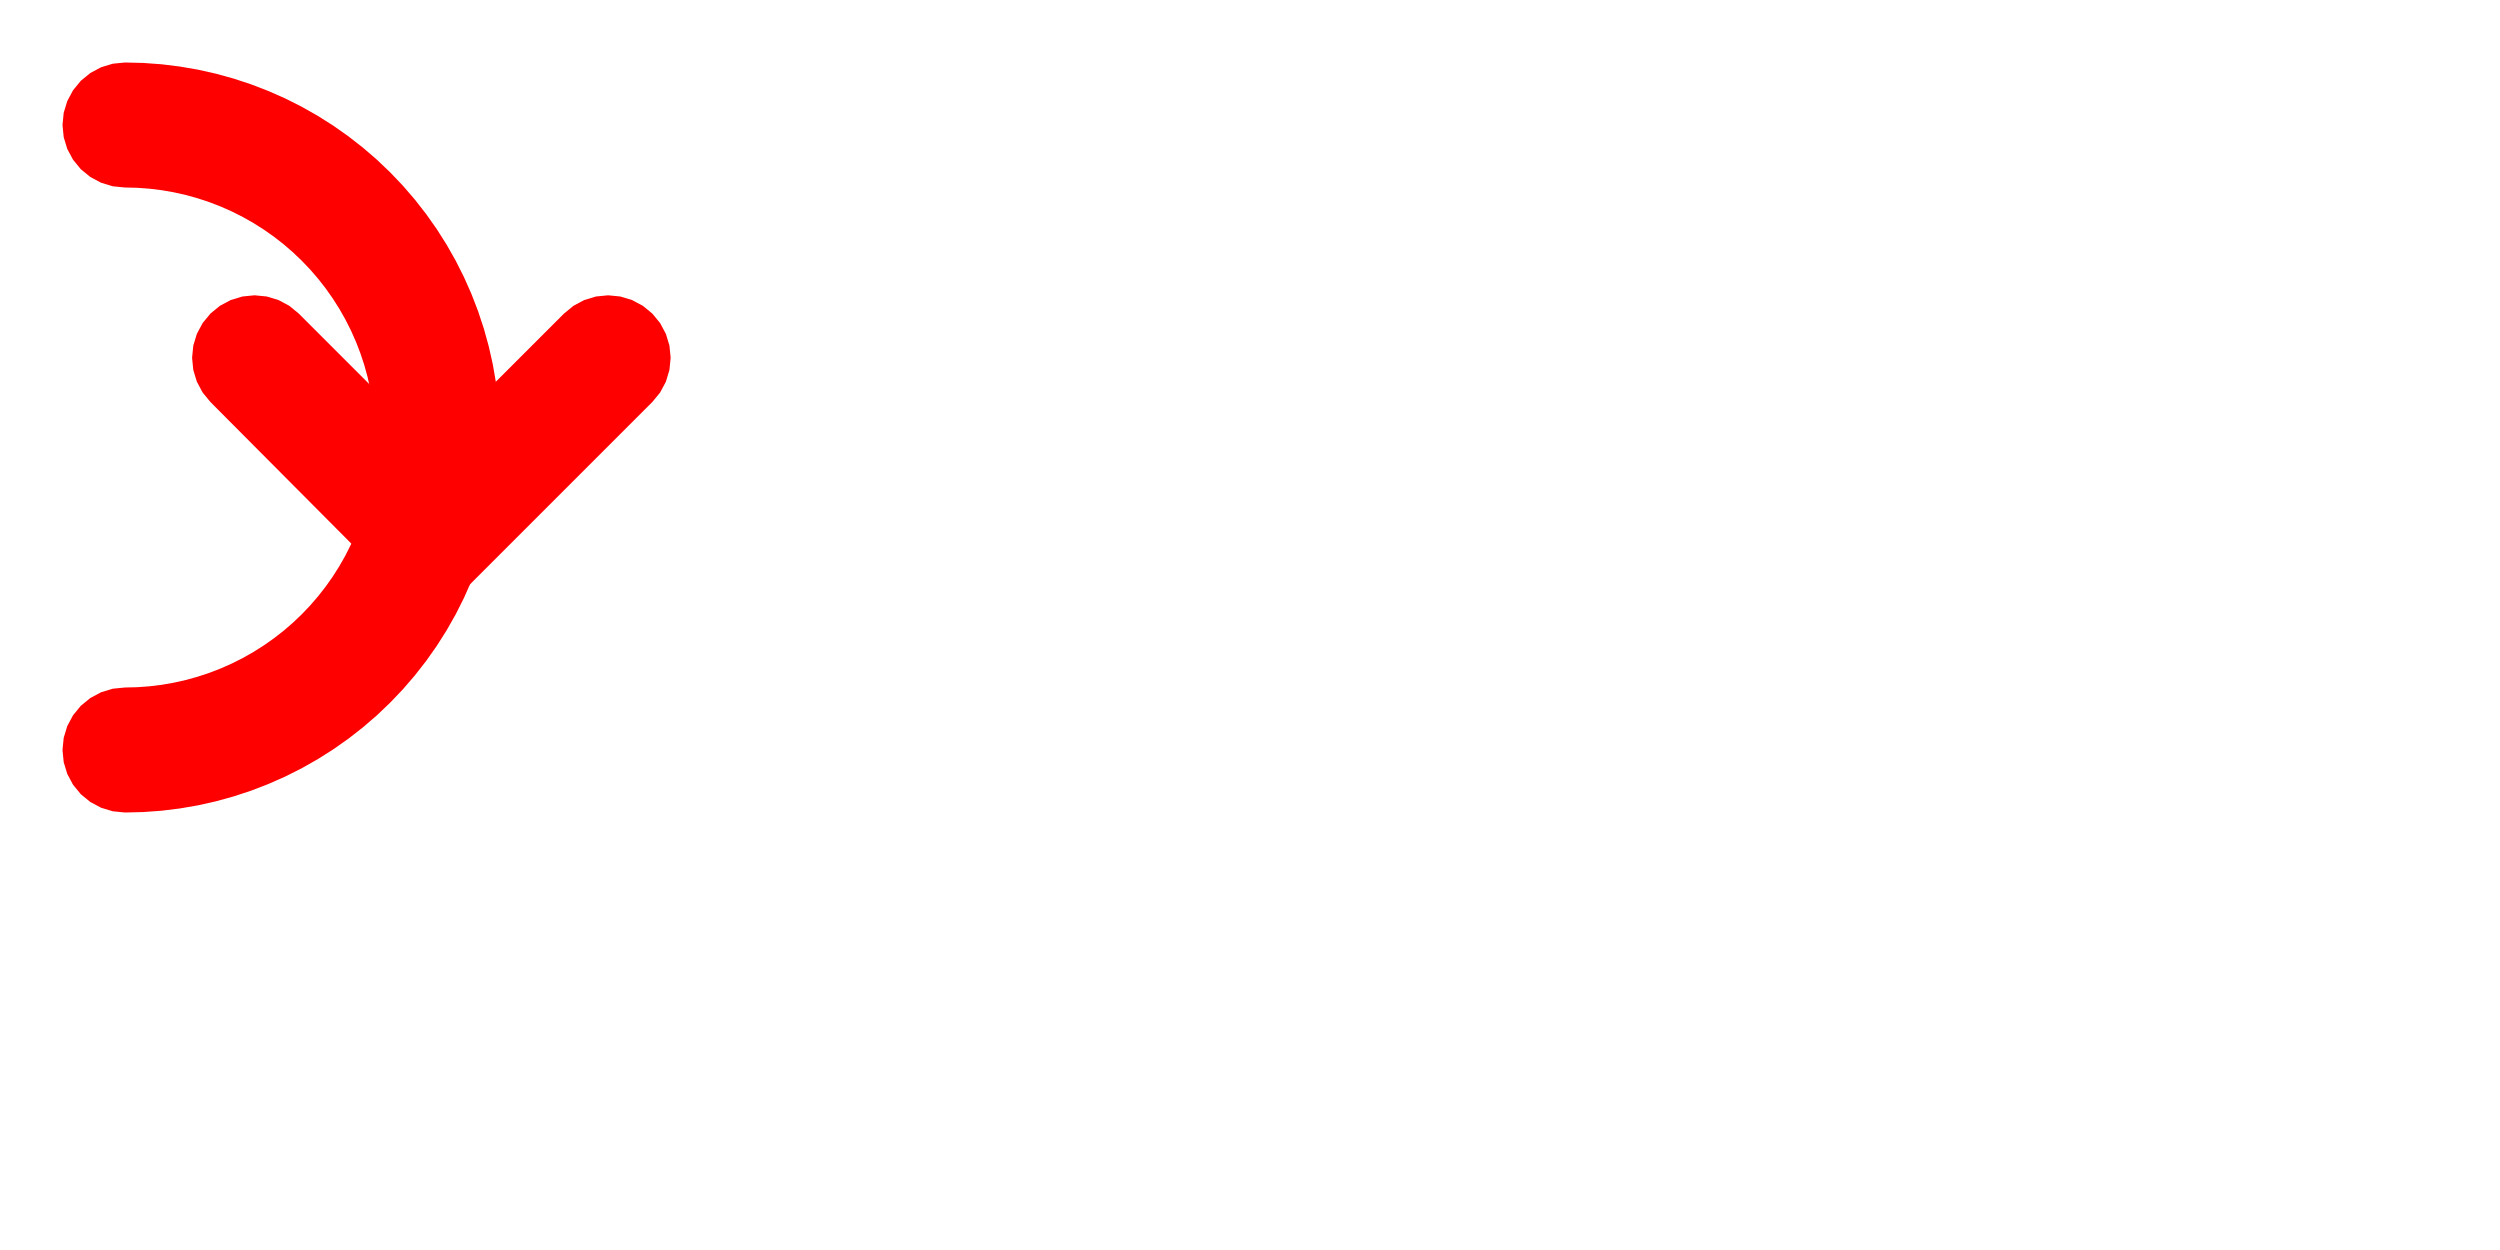
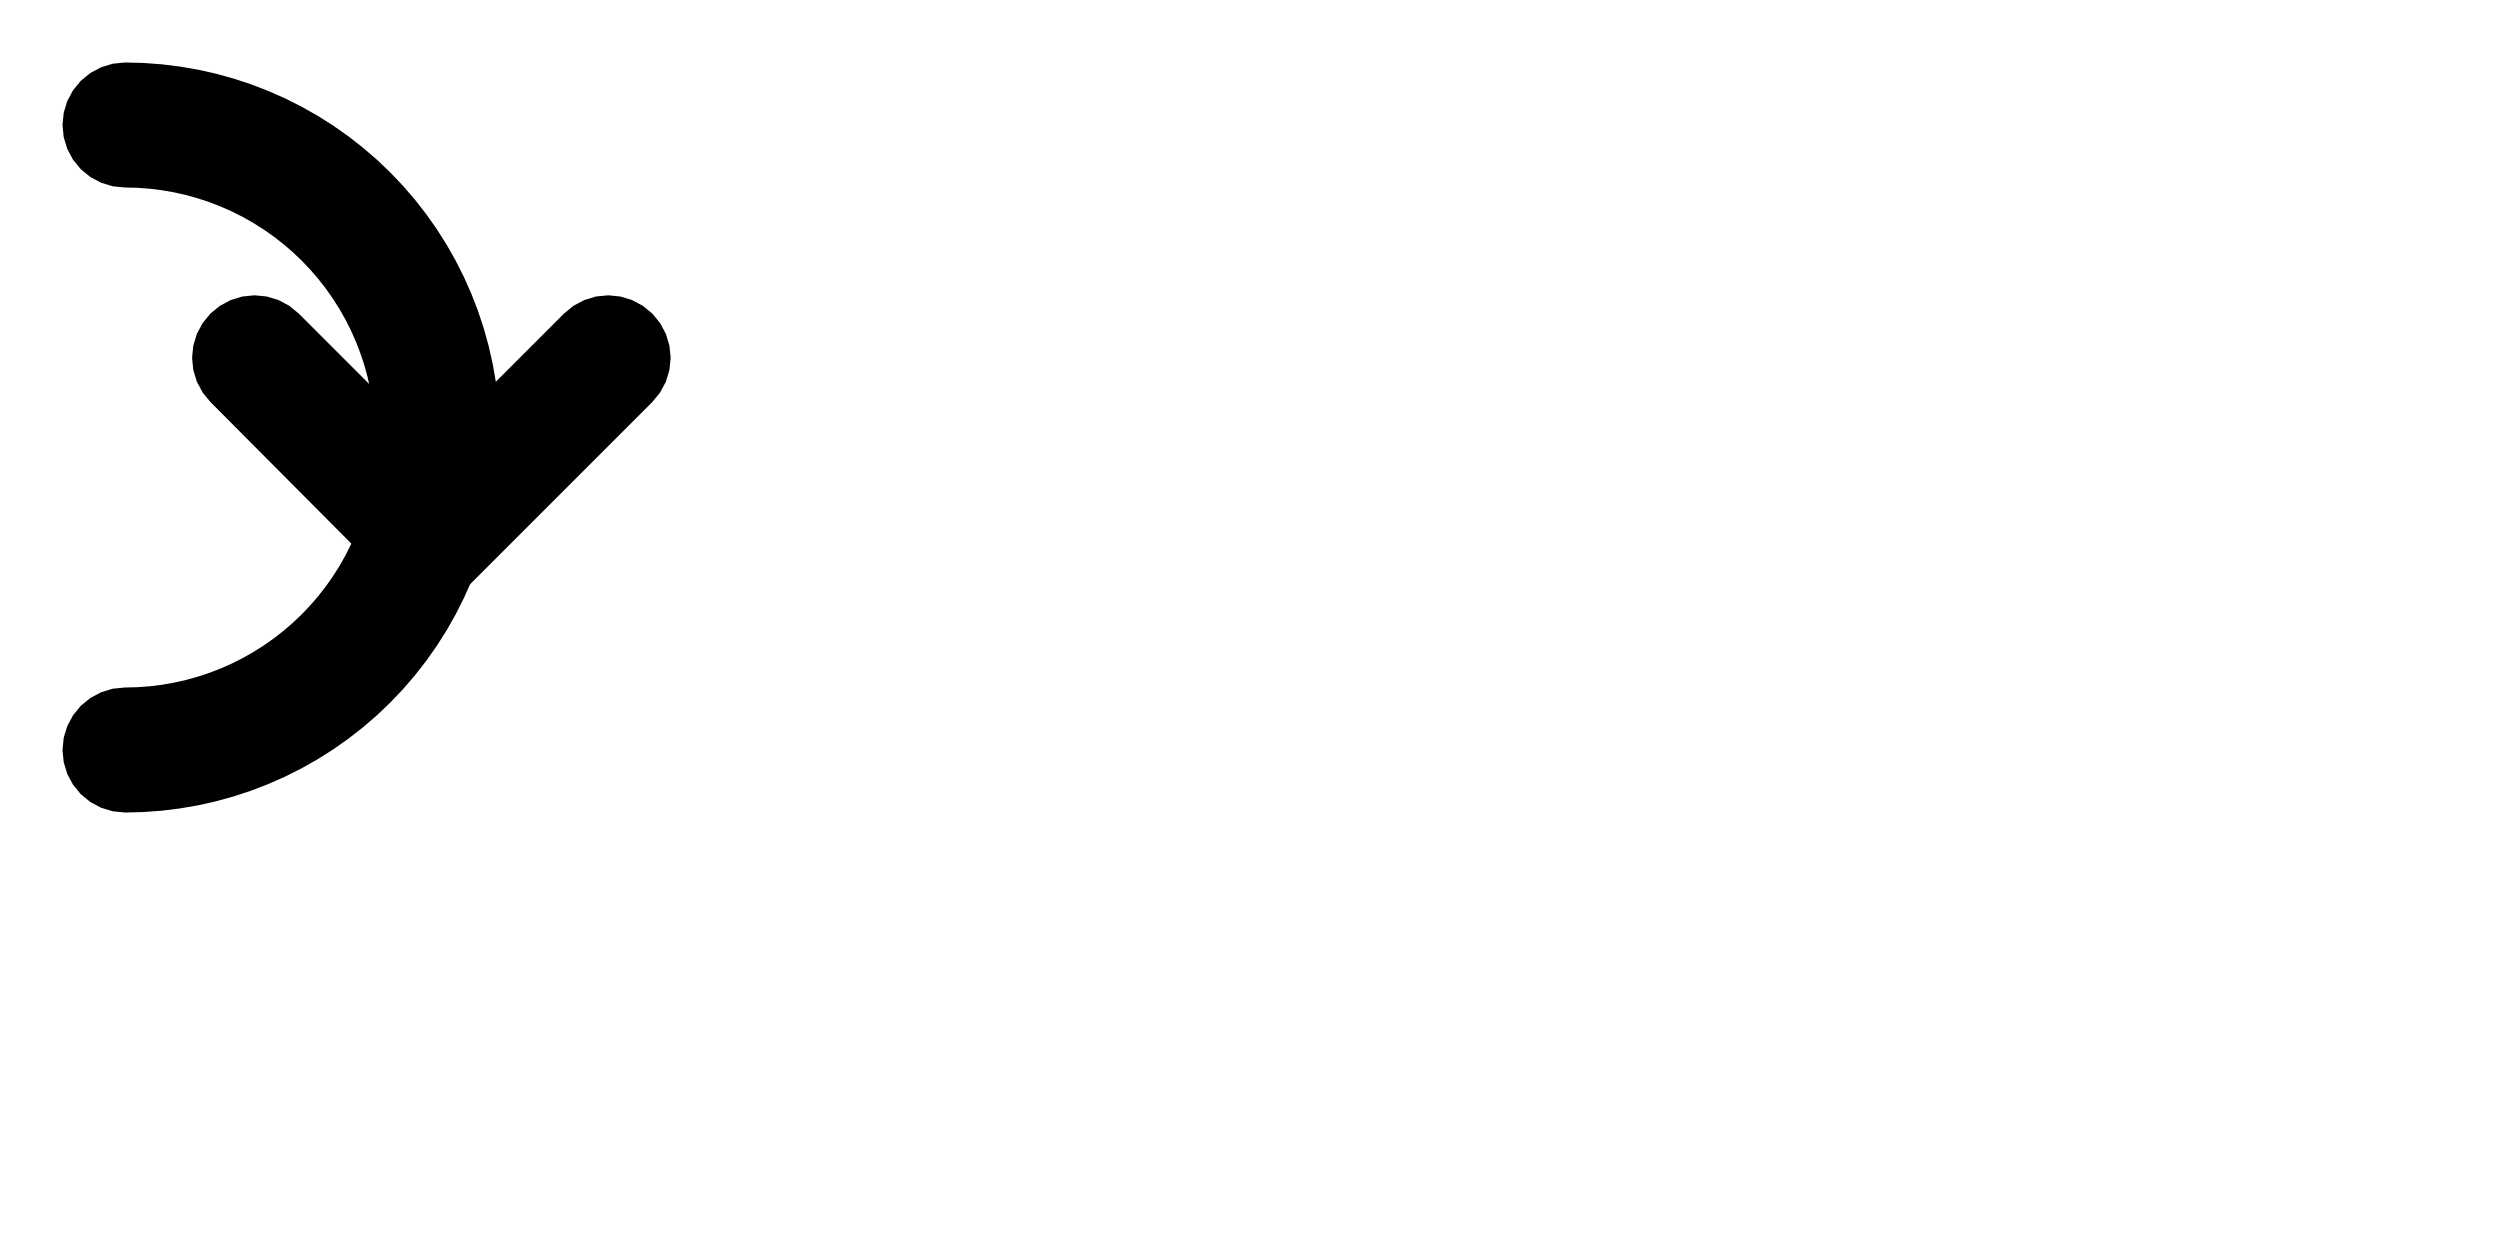
<svg xmlns="http://www.w3.org/2000/svg" width="200" height="100" viewBox="-200 0 200 100">
-   <path style="fill:#ff0000;stroke:none" d=" M-189.019 15.024 L-188.04 15.096 L-187.065 15.216 L-186.098 15.384 L-185.14 15.599 L-184.194 15.861 L-183.262 16.169 L-182.346 16.522 L-181.449 16.92 L-180.572 17.362 L-179.718 17.845 L-178.889 18.371 L-178.086 18.936 L-177.312 19.54 L-176.569 20.181 L-175.858 20.858 L-175.181 21.569 L-174.54 22.312 L-173.936 23.086 L-173.371 23.889 L-172.845 24.718 L-172.362 25.572 L-171.92 26.449 L-171.522 27.346 L-171.169 28.262 L-170.861 29.194 L-170.599 30.14 L-170.384 31.098 L-170.216 32.065 L-170.096 33.04 L-170.024 34.019 L-170 35 L-170.024 35.981 L-170.096 36.96 L-170.216 37.935 L-170.384 38.902 L-170.599 39.86 L-170.861 40.806 L-171.169 41.738 L-171.522 42.654 L-171.92 43.551 L-172.362 44.428 L-172.845 45.282 L-173.371 46.111 L-173.936 46.914 L-174.54 47.688 L-175.181 48.431 L-175.858 49.142 L-176.569 49.819 L-177.312 50.46 L-178.086 51.064 L-178.889 51.629 L-179.718 52.155 L-180.572 52.638 L-181.449 53.08 L-182.346 53.478 L-183.262 53.831 L-184.194 54.139 L-185.14 54.401 L-186.098 54.616 L-187.065 54.784 L-188.04 54.904 L-189.019 54.976 L-190 55 L-190.975 55.096 L-191.913 55.381 L-192.778 55.843 L-193.536 56.464 L-194.157 57.222 L-194.619 58.087 L-194.904 59.025 L-195 60 L-194.904 60.975 L-194.619 61.913 L-194.157 62.778 L-193.536 63.536 L-192.778 64.157 L-191.913 64.619 L-190.975 64.904 L-190 65 L-188.528 64.964 L-187.059 64.856 L-185.598 64.675 L-184.147 64.424 L-182.711 64.101 L-181.291 63.708 L-179.893 63.246 L-178.52 62.716 L-177.173 62.12 L-175.858 61.458 L-174.577 60.732 L-173.333 59.944 L-172.129 59.096 L-170.968 58.19 L-169.853 57.229 L-168.787 56.213 L-167.771 55.147 L-166.81 54.032 L-165.904 52.871 L-165.056 51.667 L-164.268 50.423 L-163.542 49.142 L-162.88 47.827 L-162.284 46.48 L-161.754 45.107 L-161.292 43.709 L-160.899 42.289 L-160.576 40.853 L-160.325 39.402 L-160.144 37.941 L-160.036 36.472 L-160 35 L-160.036 33.528 L-160.144 32.059 L-160.325 30.598 L-160.576 29.147 L-160.899 27.711 L-161.292 26.291 L-161.754 24.893 L-162.284 23.519 L-162.88 22.173 L-163.542 20.858 L-164.268 19.577 L-165.056 18.333 L-165.904 17.129 L-166.81 15.968 L-167.771 14.853 L-168.787 13.787 L-169.853 12.771 L-170.968 11.81 L-172.129 10.904 L-173.333 10.056 L-174.577 9.268 L-175.858 8.542 L-177.173 7.88 L-178.52 7.284 L-179.893 6.754 L-181.291 6.292 L-182.711 5.899 L-184.147 5.576 L-185.598 5.325 L-187.059 5.144 L-188.528 5.036 L-190 5 L-190.975 5.096 L-191.913 5.381 L-192.778 5.843 L-193.536 6.464 L-194.157 7.222 L-194.619 8.087 L-194.904 9.025 L-195 10 L-194.904 10.975 L-194.619 11.913 L-194.157 12.778 L-193.536 13.536 L-192.778 14.157 L-191.913 14.619 L-190.975 14.904 L-190 15 Z" />
-   <path style="fill:#ff0000;stroke:none" d=" M-176.855 24.466 L-177.719 24.004 L-178.657 23.72 L-179.633 23.623 L-180.608 23.72 L-181.546 24.004 L-182.411 24.466 L-183.168 25.088 L-183.79 25.846 L-184.252 26.71 L-184.537 27.648 L-184.633 28.623 L-184.537 29.599 L-184.252 30.537 L-183.79 31.401 L-183.168 32.159 L-165.534 49.88 L-147.813 32.159 L-147.191 31.401 L-146.729 30.537 L-146.445 29.599 L-146.348 28.624 L-146.445 27.648 L-146.729 26.71 L-147.191 25.846 L-147.813 25.088 L-148.571 24.466 L-149.435 24.004 L-150.373 23.72 L-151.348 23.624 L-152.324 23.72 L-153.262 24.004 L-154.126 24.466 L-154.884 25.088 L-165.491 35.695 L-176.097 25.088 Z" />
+   <path d=" M-189.019 15.024 L-188.04 15.096 L-187.065 15.216 L-186.098 15.384 L-185.14 15.599 L-184.194 15.861 L-183.262 16.169 L-182.346 16.522 L-181.449 16.92 L-180.572 17.362 L-179.718 17.845 L-178.889 18.371 L-178.086 18.936 L-177.312 19.54 L-176.569 20.181 L-175.858 20.858 L-175.181 21.569 L-174.54 22.312 L-173.936 23.086 L-173.371 23.889 L-172.845 24.718 L-172.362 25.572 L-171.92 26.449 L-171.522 27.346 L-171.169 28.262 L-170.861 29.194 L-170.599 30.14 L-170.384 31.098 L-170.216 32.065 L-170.096 33.04 L-170.024 34.019 L-170 35 L-170.024 35.981 L-170.096 36.96 L-170.216 37.935 L-170.384 38.902 L-170.599 39.86 L-170.861 40.806 L-171.169 41.738 L-171.522 42.654 L-171.92 43.551 L-172.362 44.428 L-172.845 45.282 L-173.371 46.111 L-173.936 46.914 L-174.54 47.688 L-175.181 48.431 L-175.858 49.142 L-176.569 49.819 L-177.312 50.46 L-178.086 51.064 L-178.889 51.629 L-179.718 52.155 L-180.572 52.638 L-181.449 53.08 L-182.346 53.478 L-183.262 53.831 L-184.194 54.139 L-185.14 54.401 L-186.098 54.616 L-187.065 54.784 L-188.04 54.904 L-189.019 54.976 L-190 55 L-190.975 55.096 L-191.913 55.381 L-192.778 55.843 L-193.536 56.464 L-194.157 57.222 L-194.619 58.087 L-194.904 59.025 L-195 60 L-194.904 60.975 L-194.619 61.913 L-194.157 62.778 L-193.536 63.536 L-192.778 64.157 L-191.913 64.619 L-190.975 64.904 L-190 65 L-188.528 64.964 L-187.059 64.856 L-185.598 64.675 L-184.147 64.424 L-182.711 64.101 L-181.291 63.708 L-179.893 63.246 L-178.52 62.716 L-177.173 62.12 L-175.858 61.458 L-174.577 60.732 L-173.333 59.944 L-172.129 59.096 L-170.968 58.19 L-169.853 57.229 L-168.787 56.213 L-167.771 55.147 L-166.81 54.032 L-165.904 52.871 L-165.056 51.667 L-164.268 50.423 L-163.542 49.142 L-162.88 47.827 L-162.284 46.48 L-161.754 45.107 L-161.292 43.709 L-160.899 42.289 L-160.576 40.853 L-160.325 39.402 L-160.144 37.941 L-160.036 36.472 L-160 35 L-160.036 33.528 L-160.144 32.059 L-160.325 30.598 L-160.576 29.147 L-160.899 27.711 L-161.292 26.291 L-161.754 24.893 L-162.284 23.519 L-162.88 22.173 L-163.542 20.858 L-164.268 19.577 L-165.056 18.333 L-165.904 17.129 L-166.81 15.968 L-167.771 14.853 L-168.787 13.787 L-169.853 12.771 L-170.968 11.81 L-172.129 10.904 L-173.333 10.056 L-174.577 9.268 L-175.858 8.542 L-177.173 7.88 L-178.52 7.284 L-179.893 6.754 L-181.291 6.292 L-182.711 5.899 L-184.147 5.576 L-185.598 5.325 L-187.059 5.144 L-188.528 5.036 L-190 5 L-190.975 5.096 L-191.913 5.381 L-192.778 5.843 L-193.536 6.464 L-194.157 7.222 L-194.619 8.087 L-194.904 9.025 L-195 10 L-194.904 10.975 L-194.619 11.913 L-194.157 12.778 L-193.536 13.536 L-192.778 14.157 L-191.913 14.619 L-190.975 14.904 L-190 15 Z" />
+   <path d=" M-176.855 24.466 L-177.719 24.004 L-178.657 23.72 L-179.633 23.623 L-180.608 23.72 L-181.546 24.004 L-182.411 24.466 L-183.168 25.088 L-183.79 25.846 L-184.252 26.71 L-184.537 27.648 L-184.633 28.623 L-184.537 29.599 L-184.252 30.537 L-183.79 31.401 L-183.168 32.159 L-165.534 49.88 L-147.813 32.159 L-147.191 31.401 L-146.729 30.537 L-146.445 29.599 L-146.348 28.624 L-146.445 27.648 L-146.729 26.71 L-147.191 25.846 L-147.813 25.088 L-148.571 24.466 L-149.435 24.004 L-150.373 23.72 L-151.348 23.624 L-152.324 23.72 L-153.262 24.004 L-154.126 24.466 L-154.884 25.088 L-165.491 35.695 L-176.097 25.088 Z" />
</svg>
